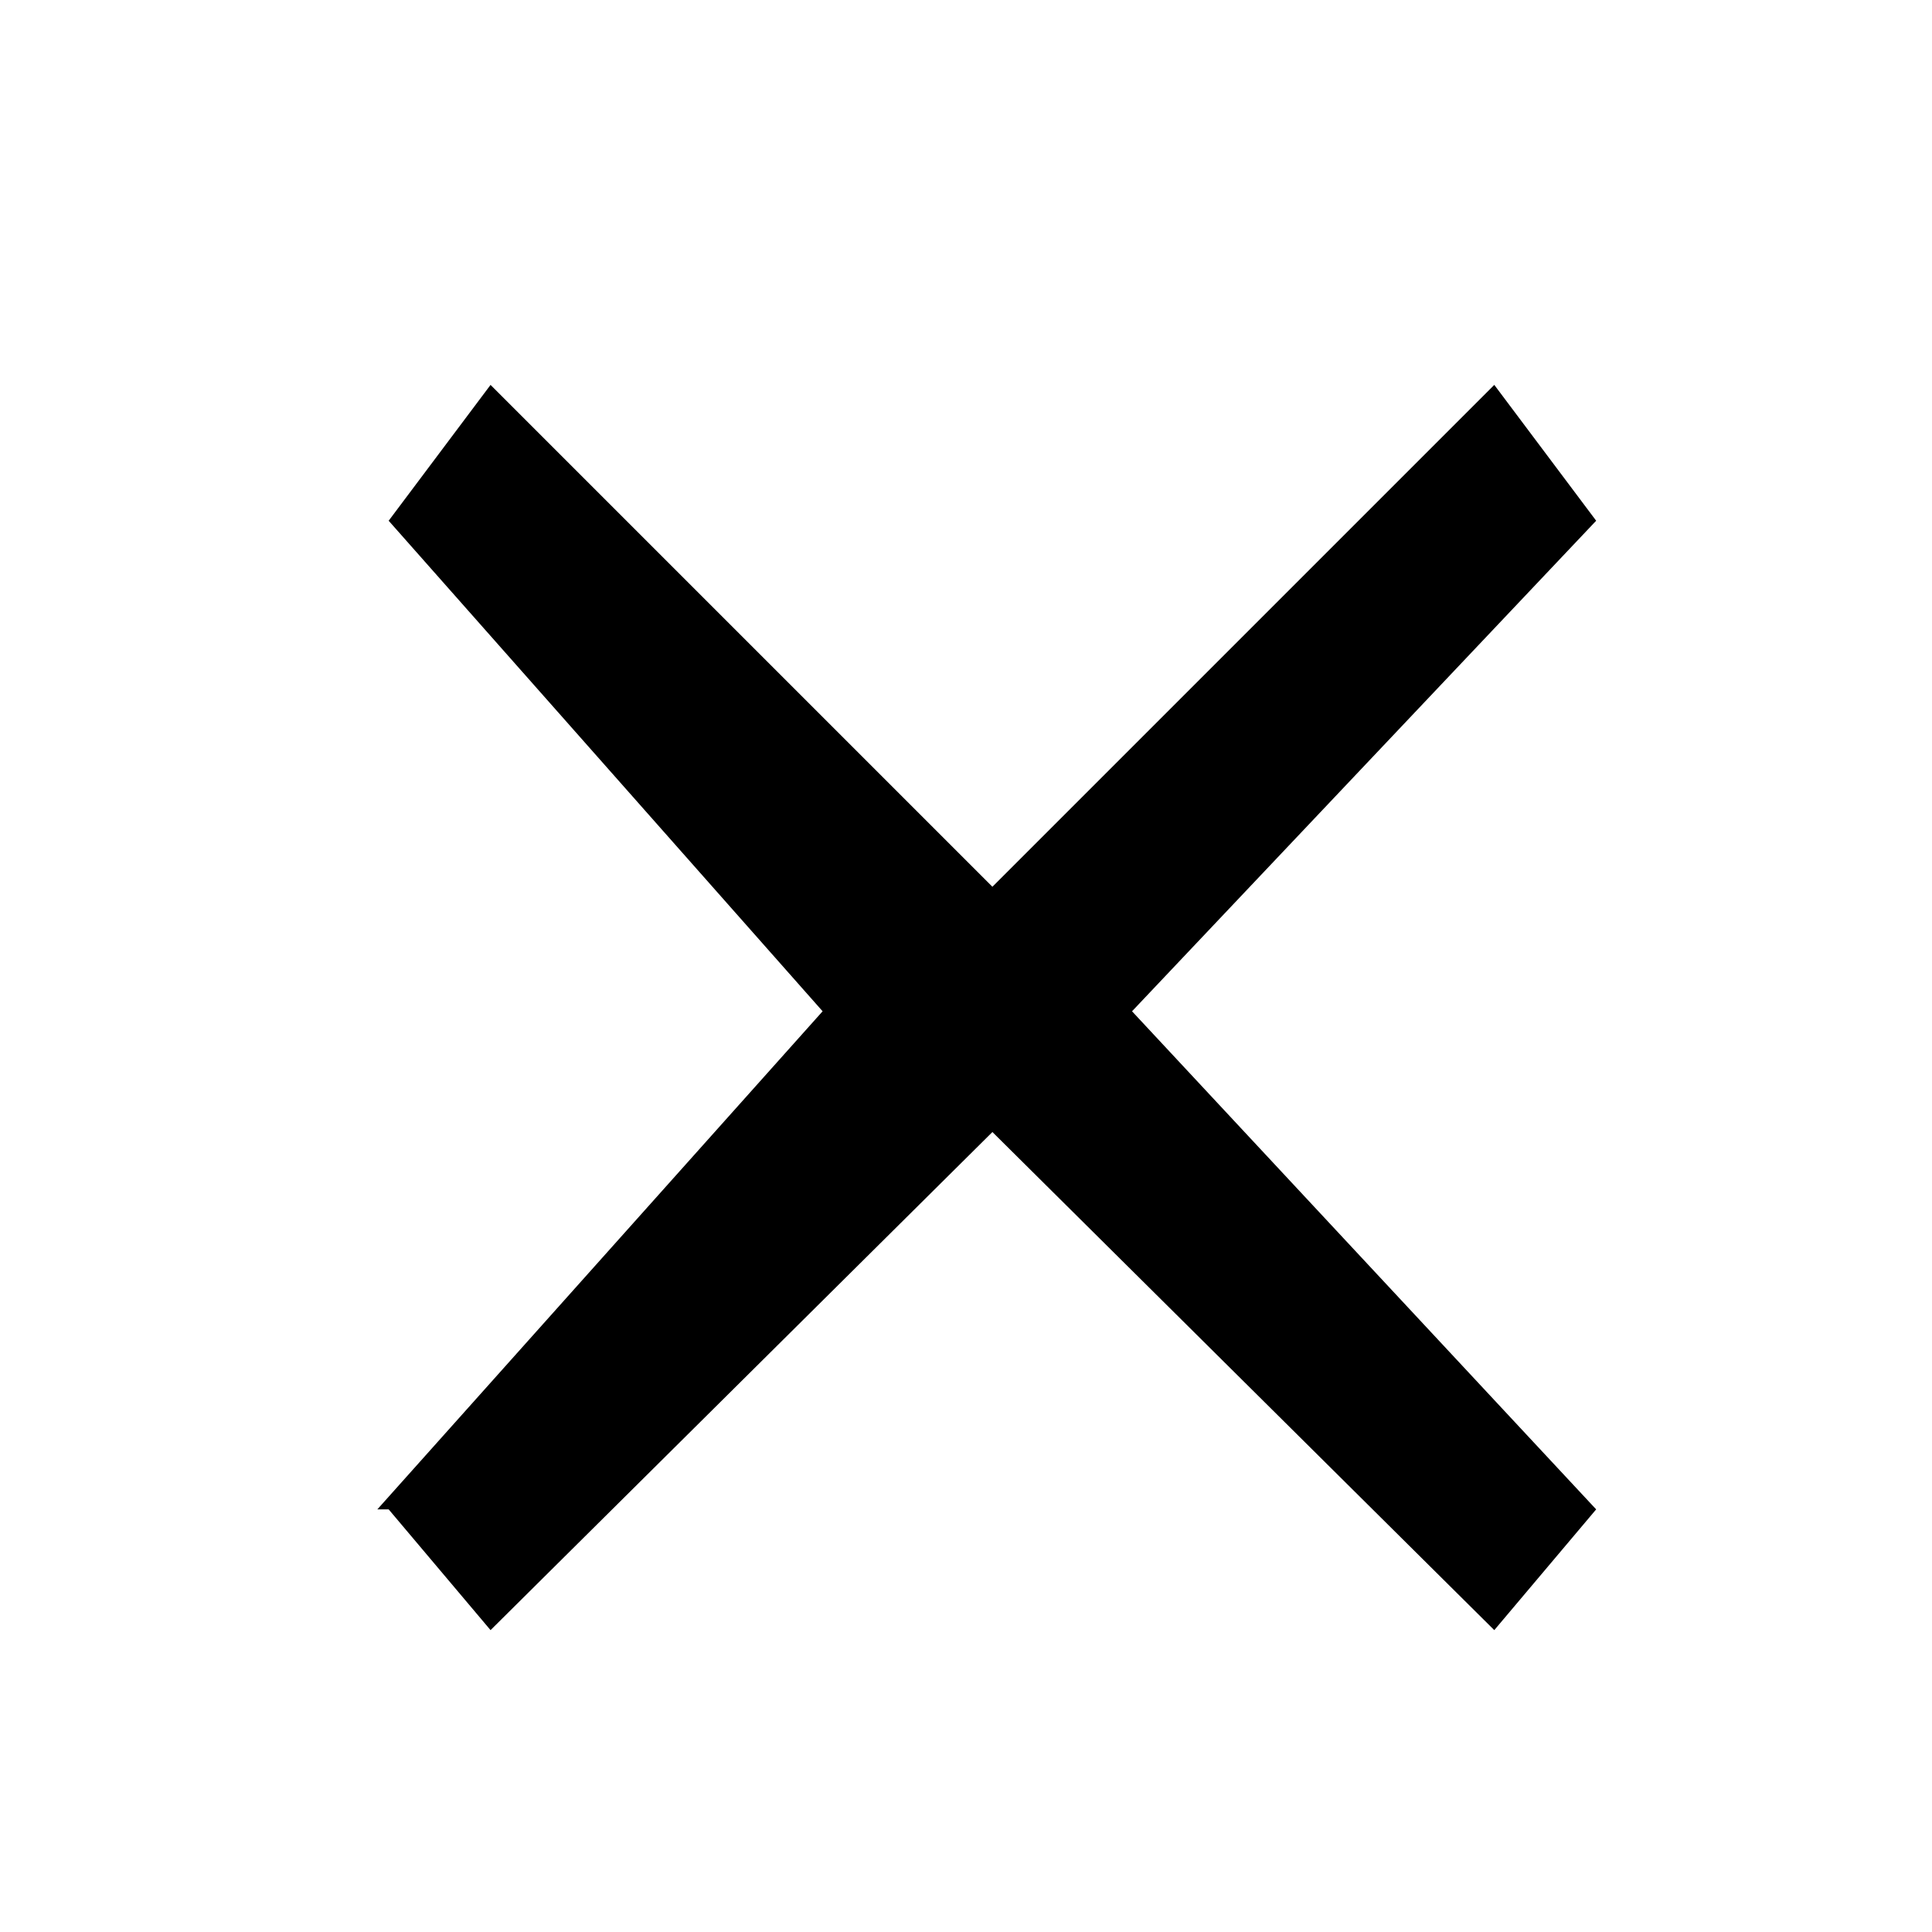
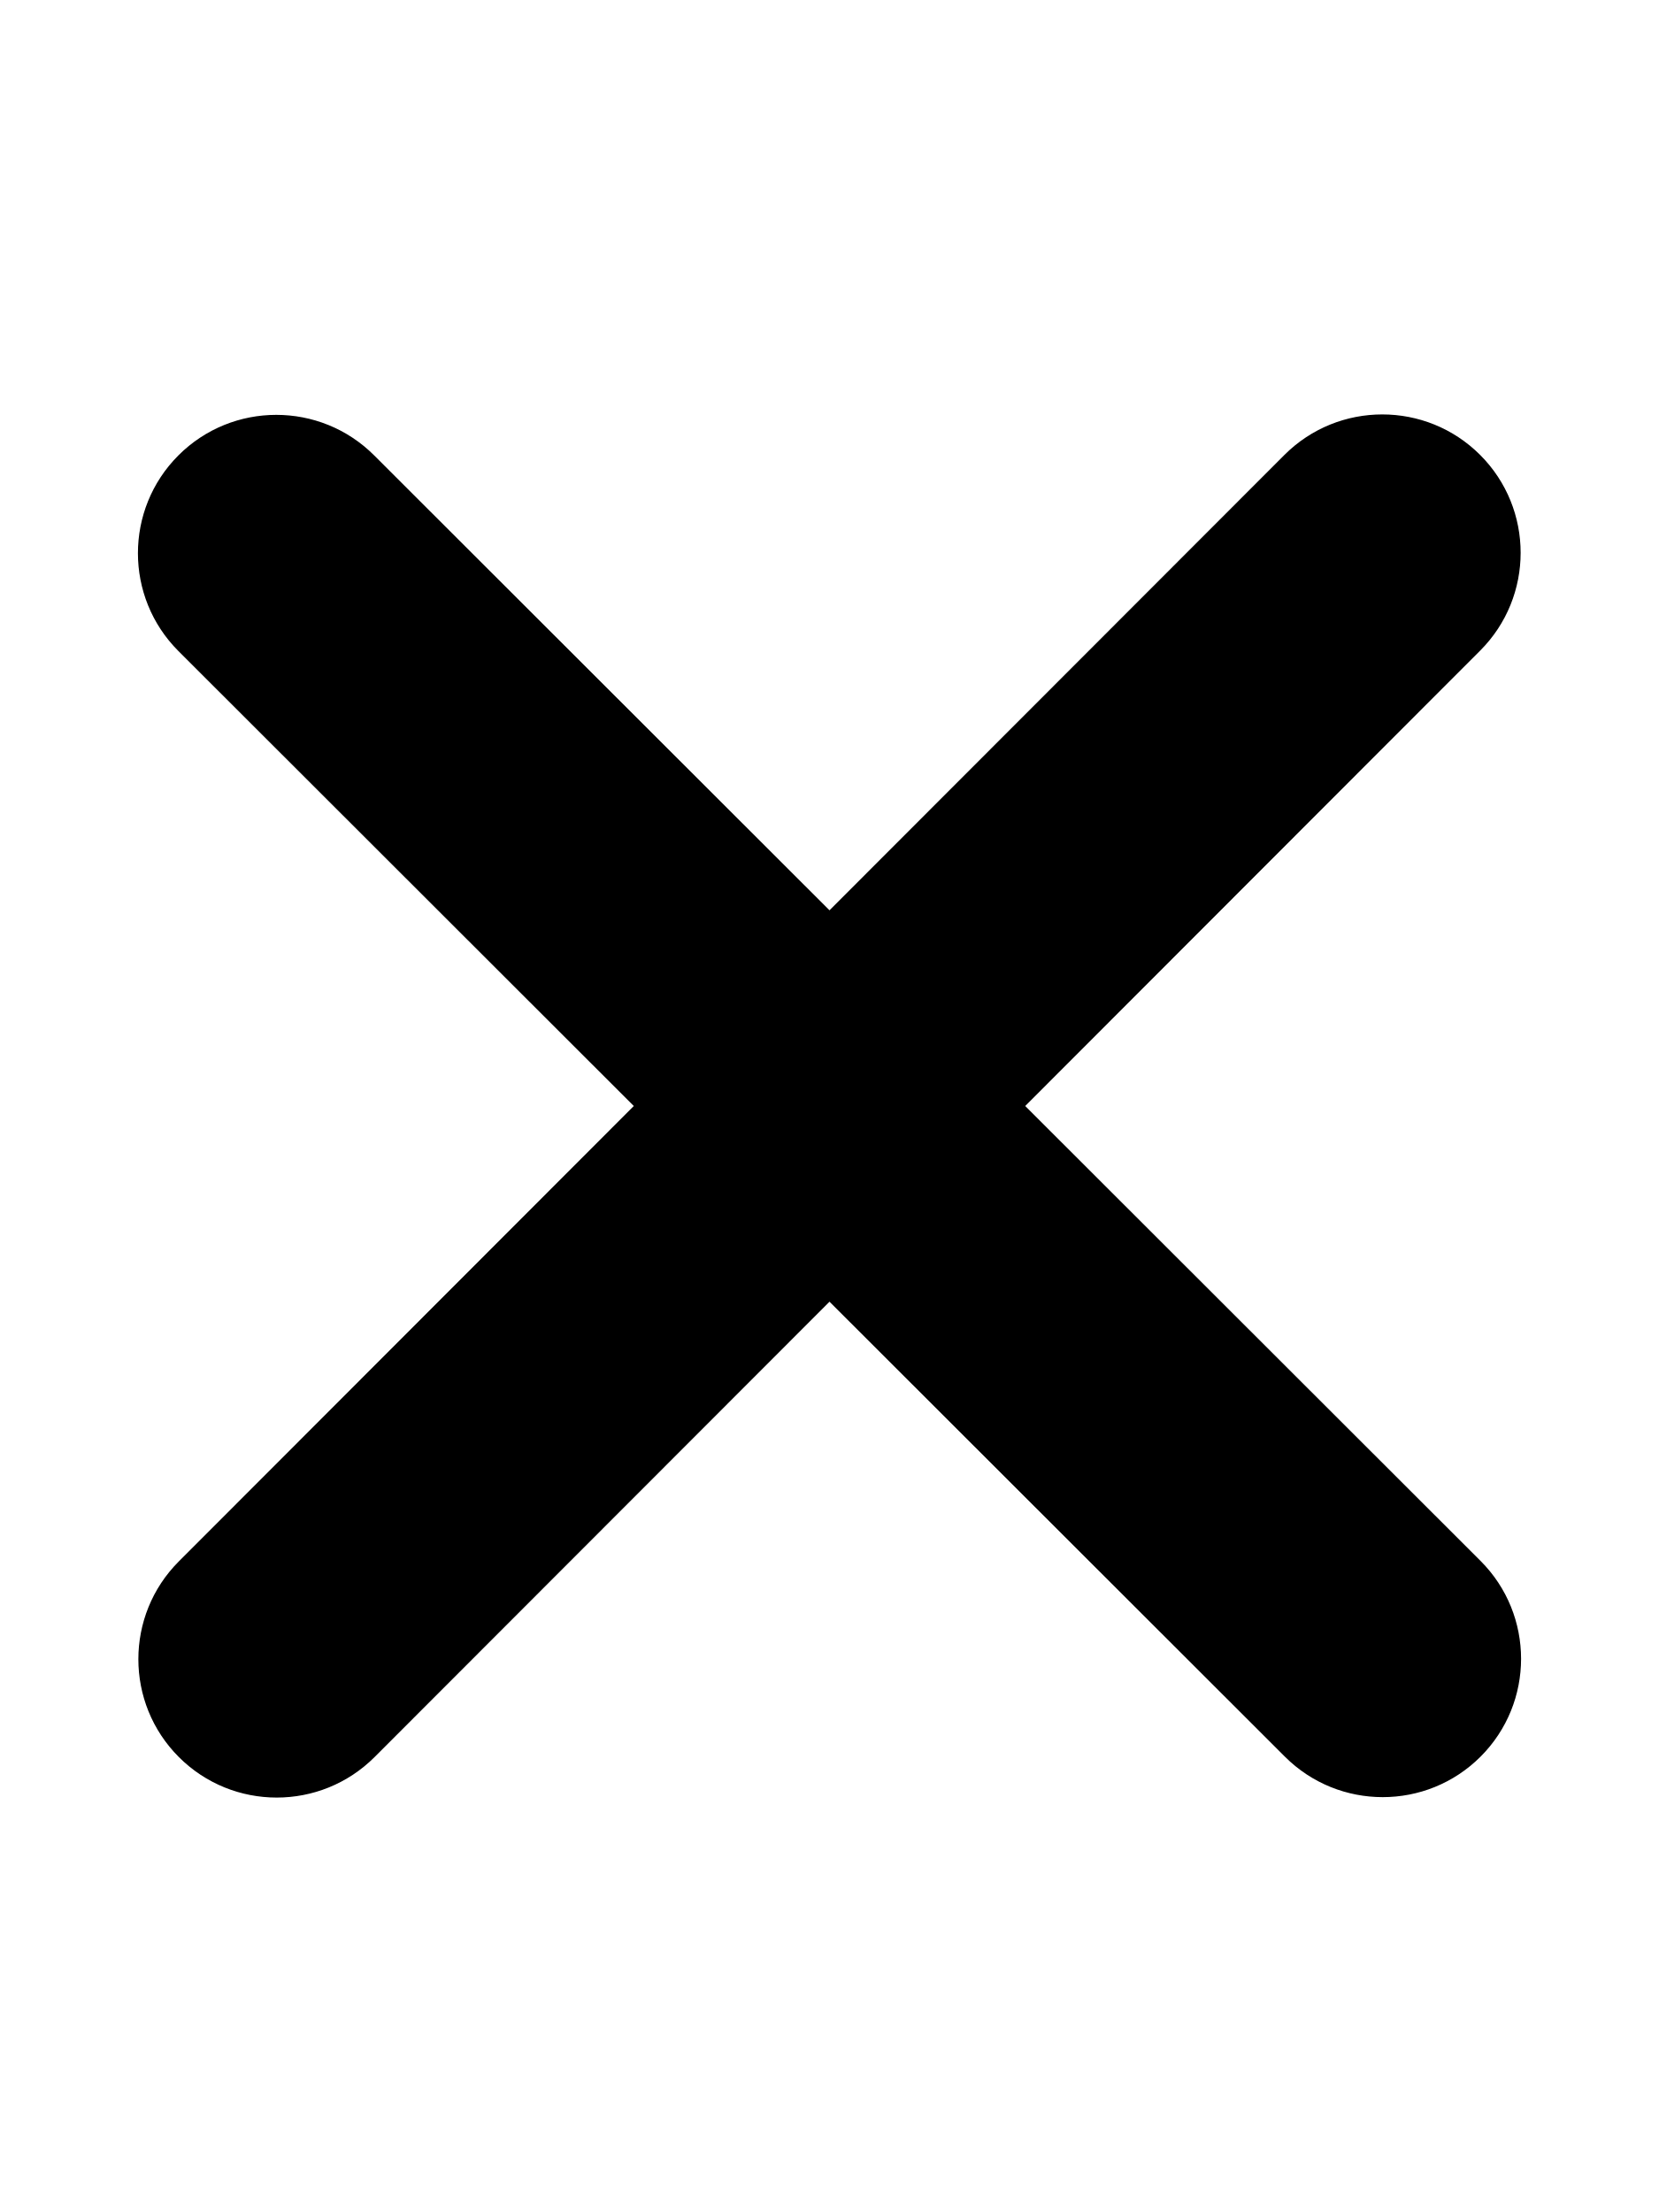
- <svg xmlns="http://www.w3.org/2000/svg" fill="#000000" width="800px" height="800px" viewBox="-28 0 512 512">
-   <path d="M72 400L190 268 75 138 102 102 235 235 368 102 395 138 272 268 395 400 368 432 235 300 102 432 75 400Z" />
+ <svg xmlns="http://www.w3.org/2000/svg" height="1em" viewBox="0 0 384 512">
+   <path d="M342.6 150.6c12.5-12.5 12.5-32.8 0-45.3s-32.8-12.5-45.3 0L192 210.7 86.6 105.4c-12.5-12.5-32.8-12.5-45.3 0s-12.5 32.8 0 45.3L146.7 256 41.4 361.4c-12.5 12.5-12.5 32.8 0 45.3s32.8 12.5 45.3 0L192 301.3 297.4 406.6c12.5 12.5 32.8 12.5 45.3 0s12.5-32.8 0-45.3L237.3 256 342.6 150.6z" />
</svg>
